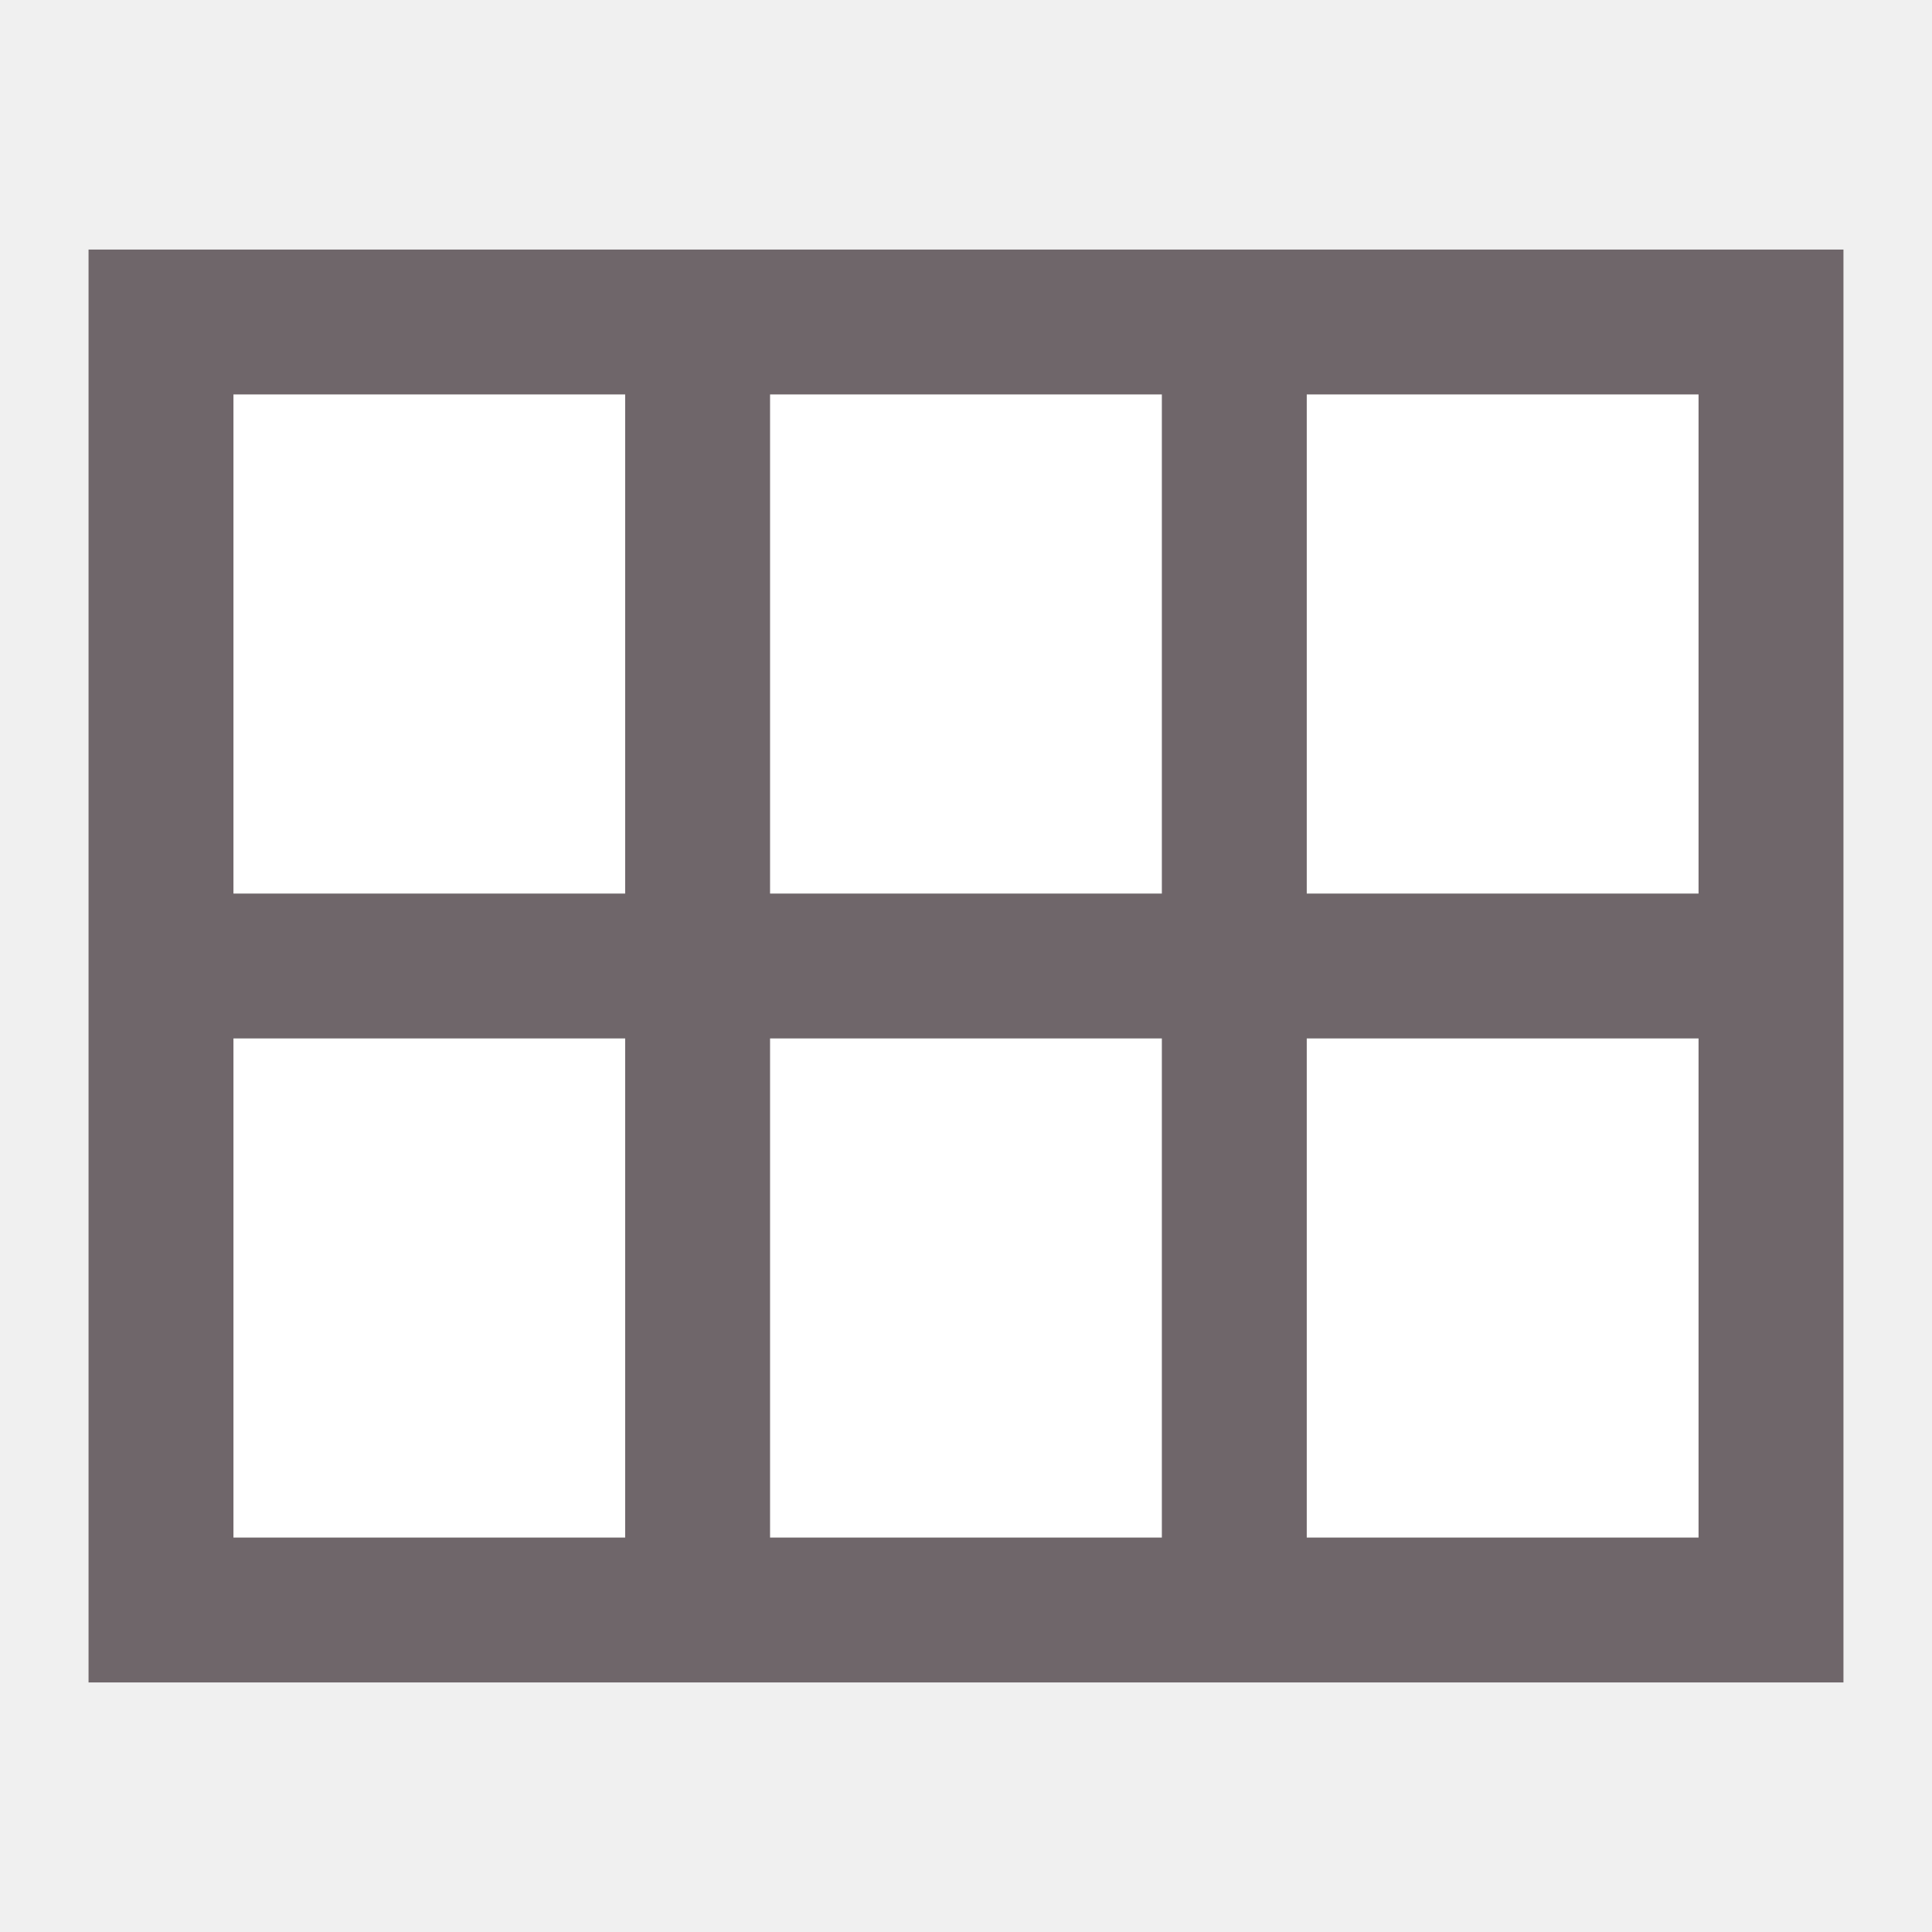
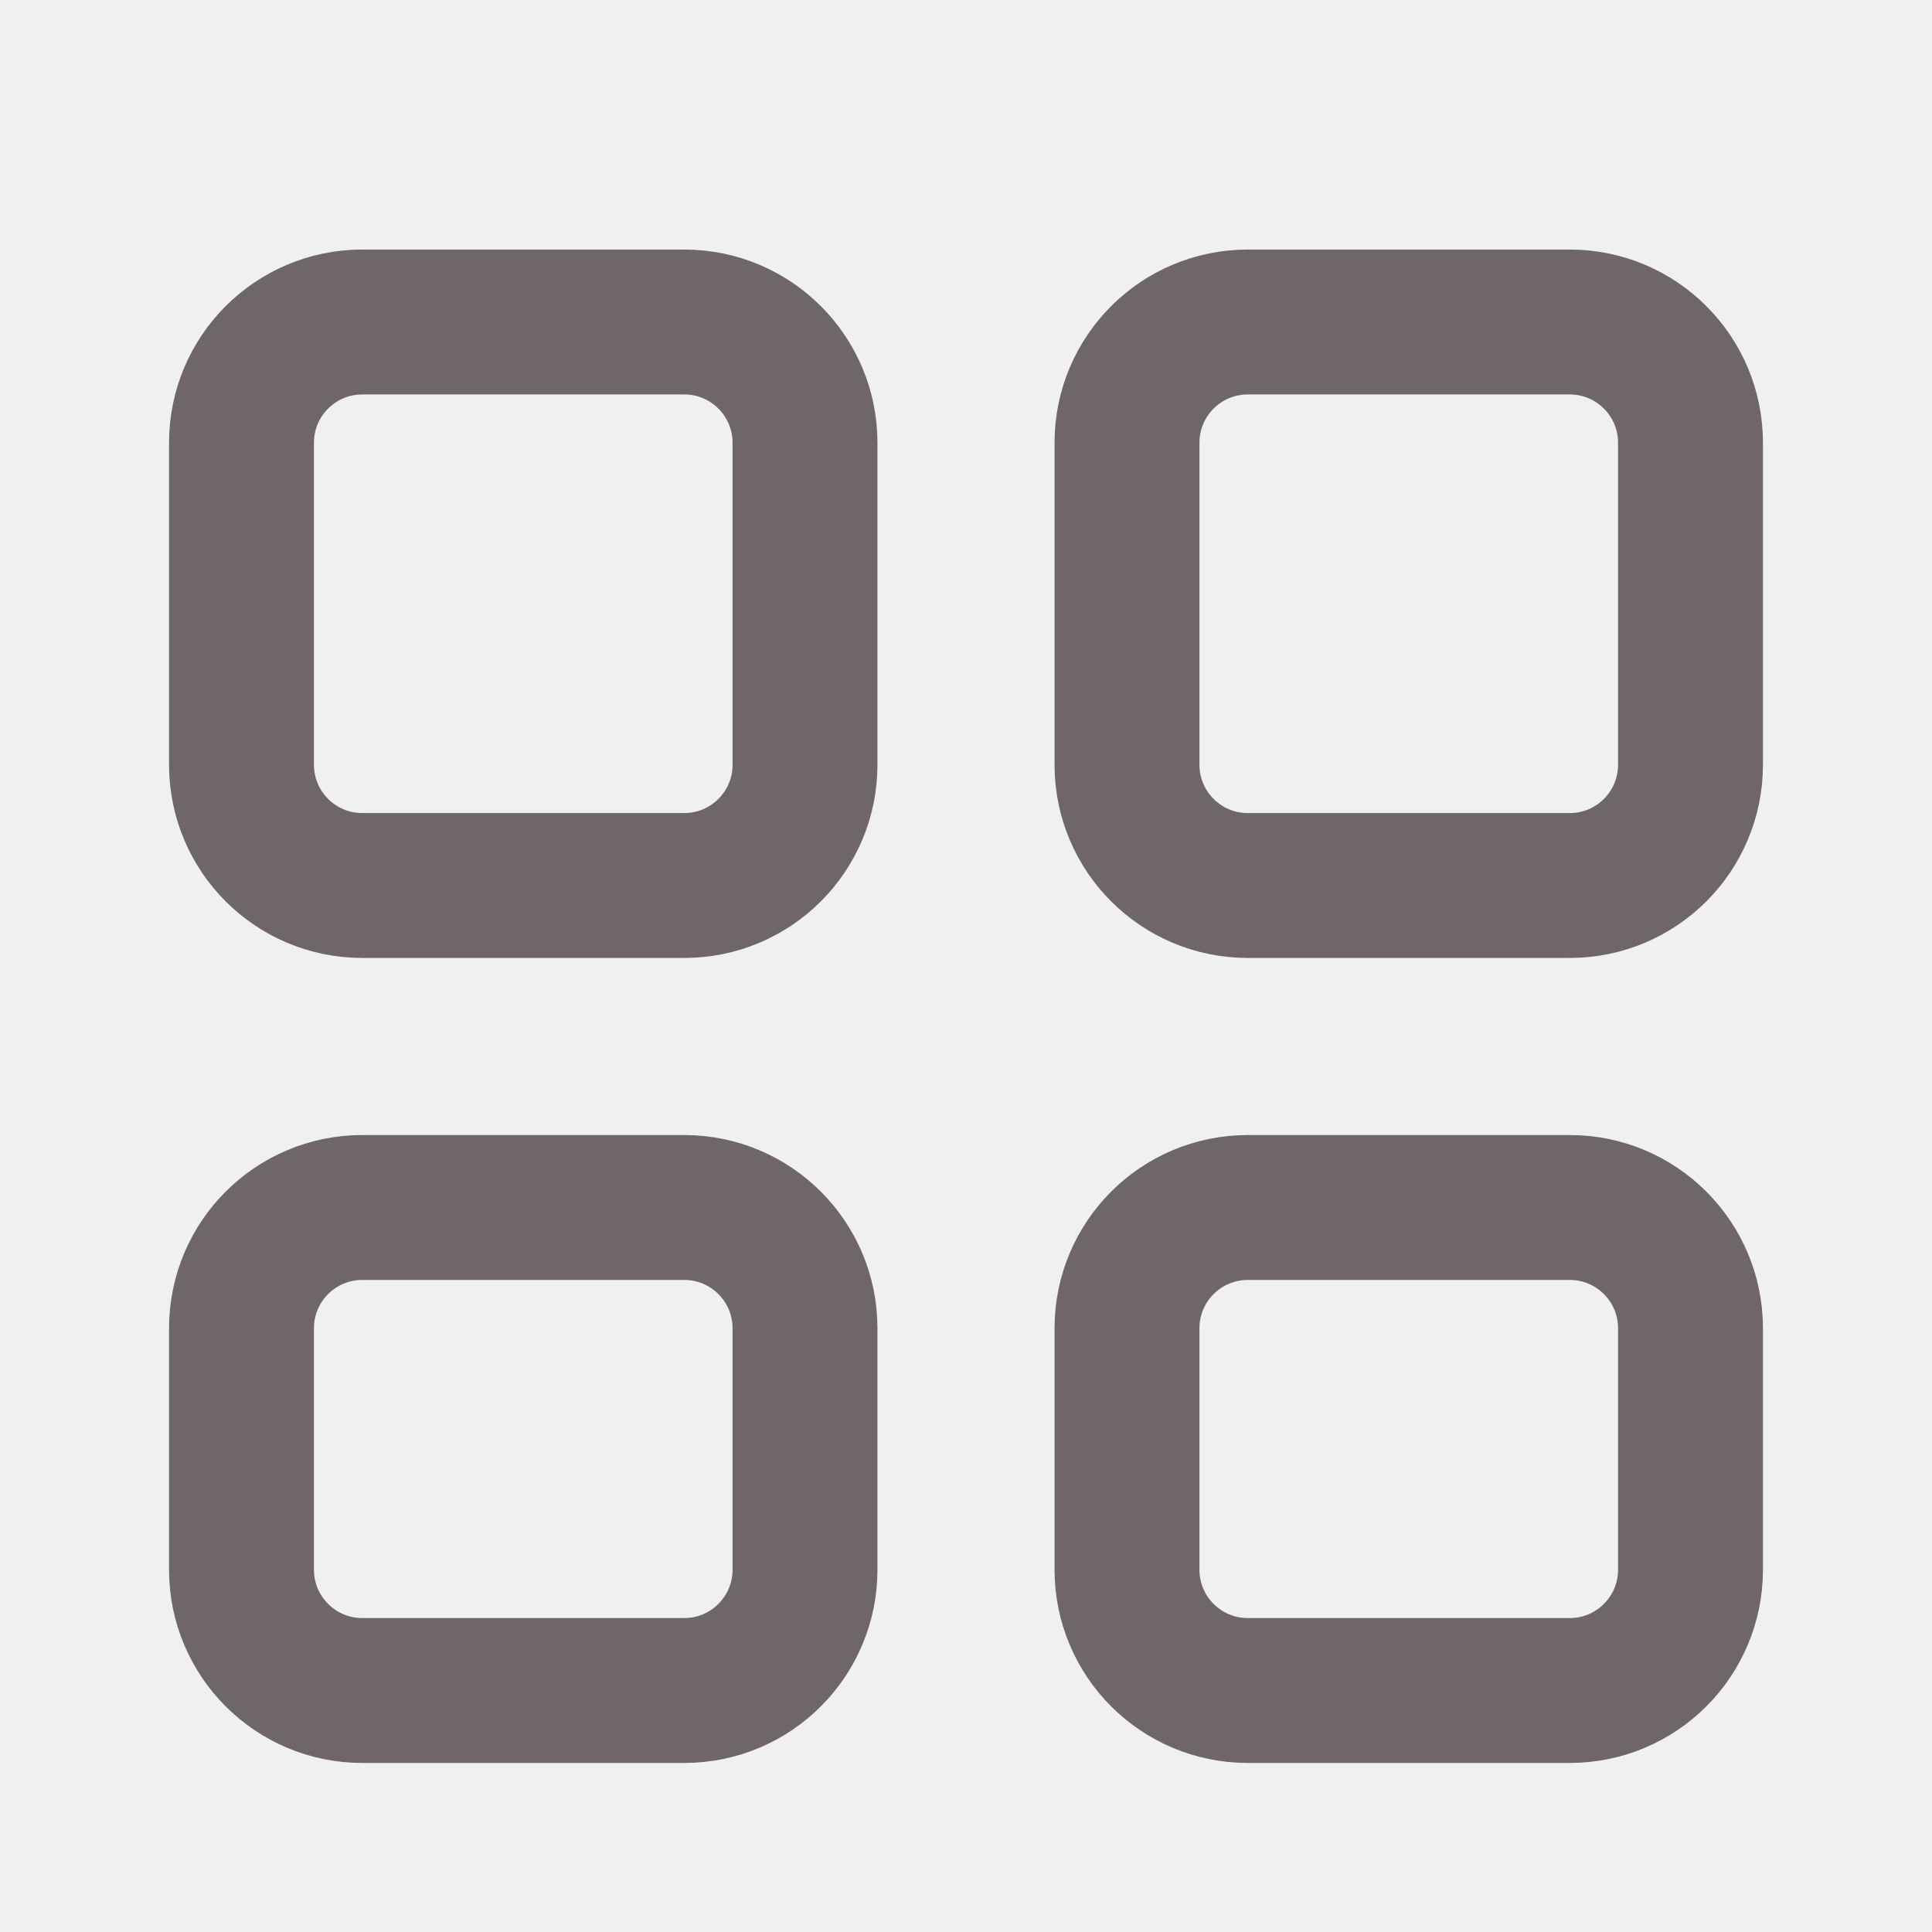
<svg xmlns="http://www.w3.org/2000/svg" width="24" height="24" viewBox="0 0 24 24" fill="none">
-   <g id="view-module">
-     <path id="fill1" d="M2 20H22V4H2V20Z" fill="white" />
-     <path id="stroke1" d="M8.666 4V20M15.333 4V20M2 12H22M2 20H22V4H2V20Z" stroke="#6F666A" stroke-width="1.8" stroke-linecap="round" />
-   </g>
+   <rect x="3" y="4" width="7" height="7" rx="1.5" fill="none" stroke="#6F666A" stroke-width="1.8" />
+   <rect x="14" y="4" width="7" height="7" rx="1.5" fill="none" stroke="#6F666A" stroke-width="1.8" />
+   <rect x="3" y="15" width="7" height="6" rx="1.5" fill="none" stroke="#6F666A" stroke-width="1.8" />
+   <rect x="14" y="15" width="7" height="6" rx="1.5" fill="none" stroke="#6F666A" stroke-width="1.8" />
</svg>
